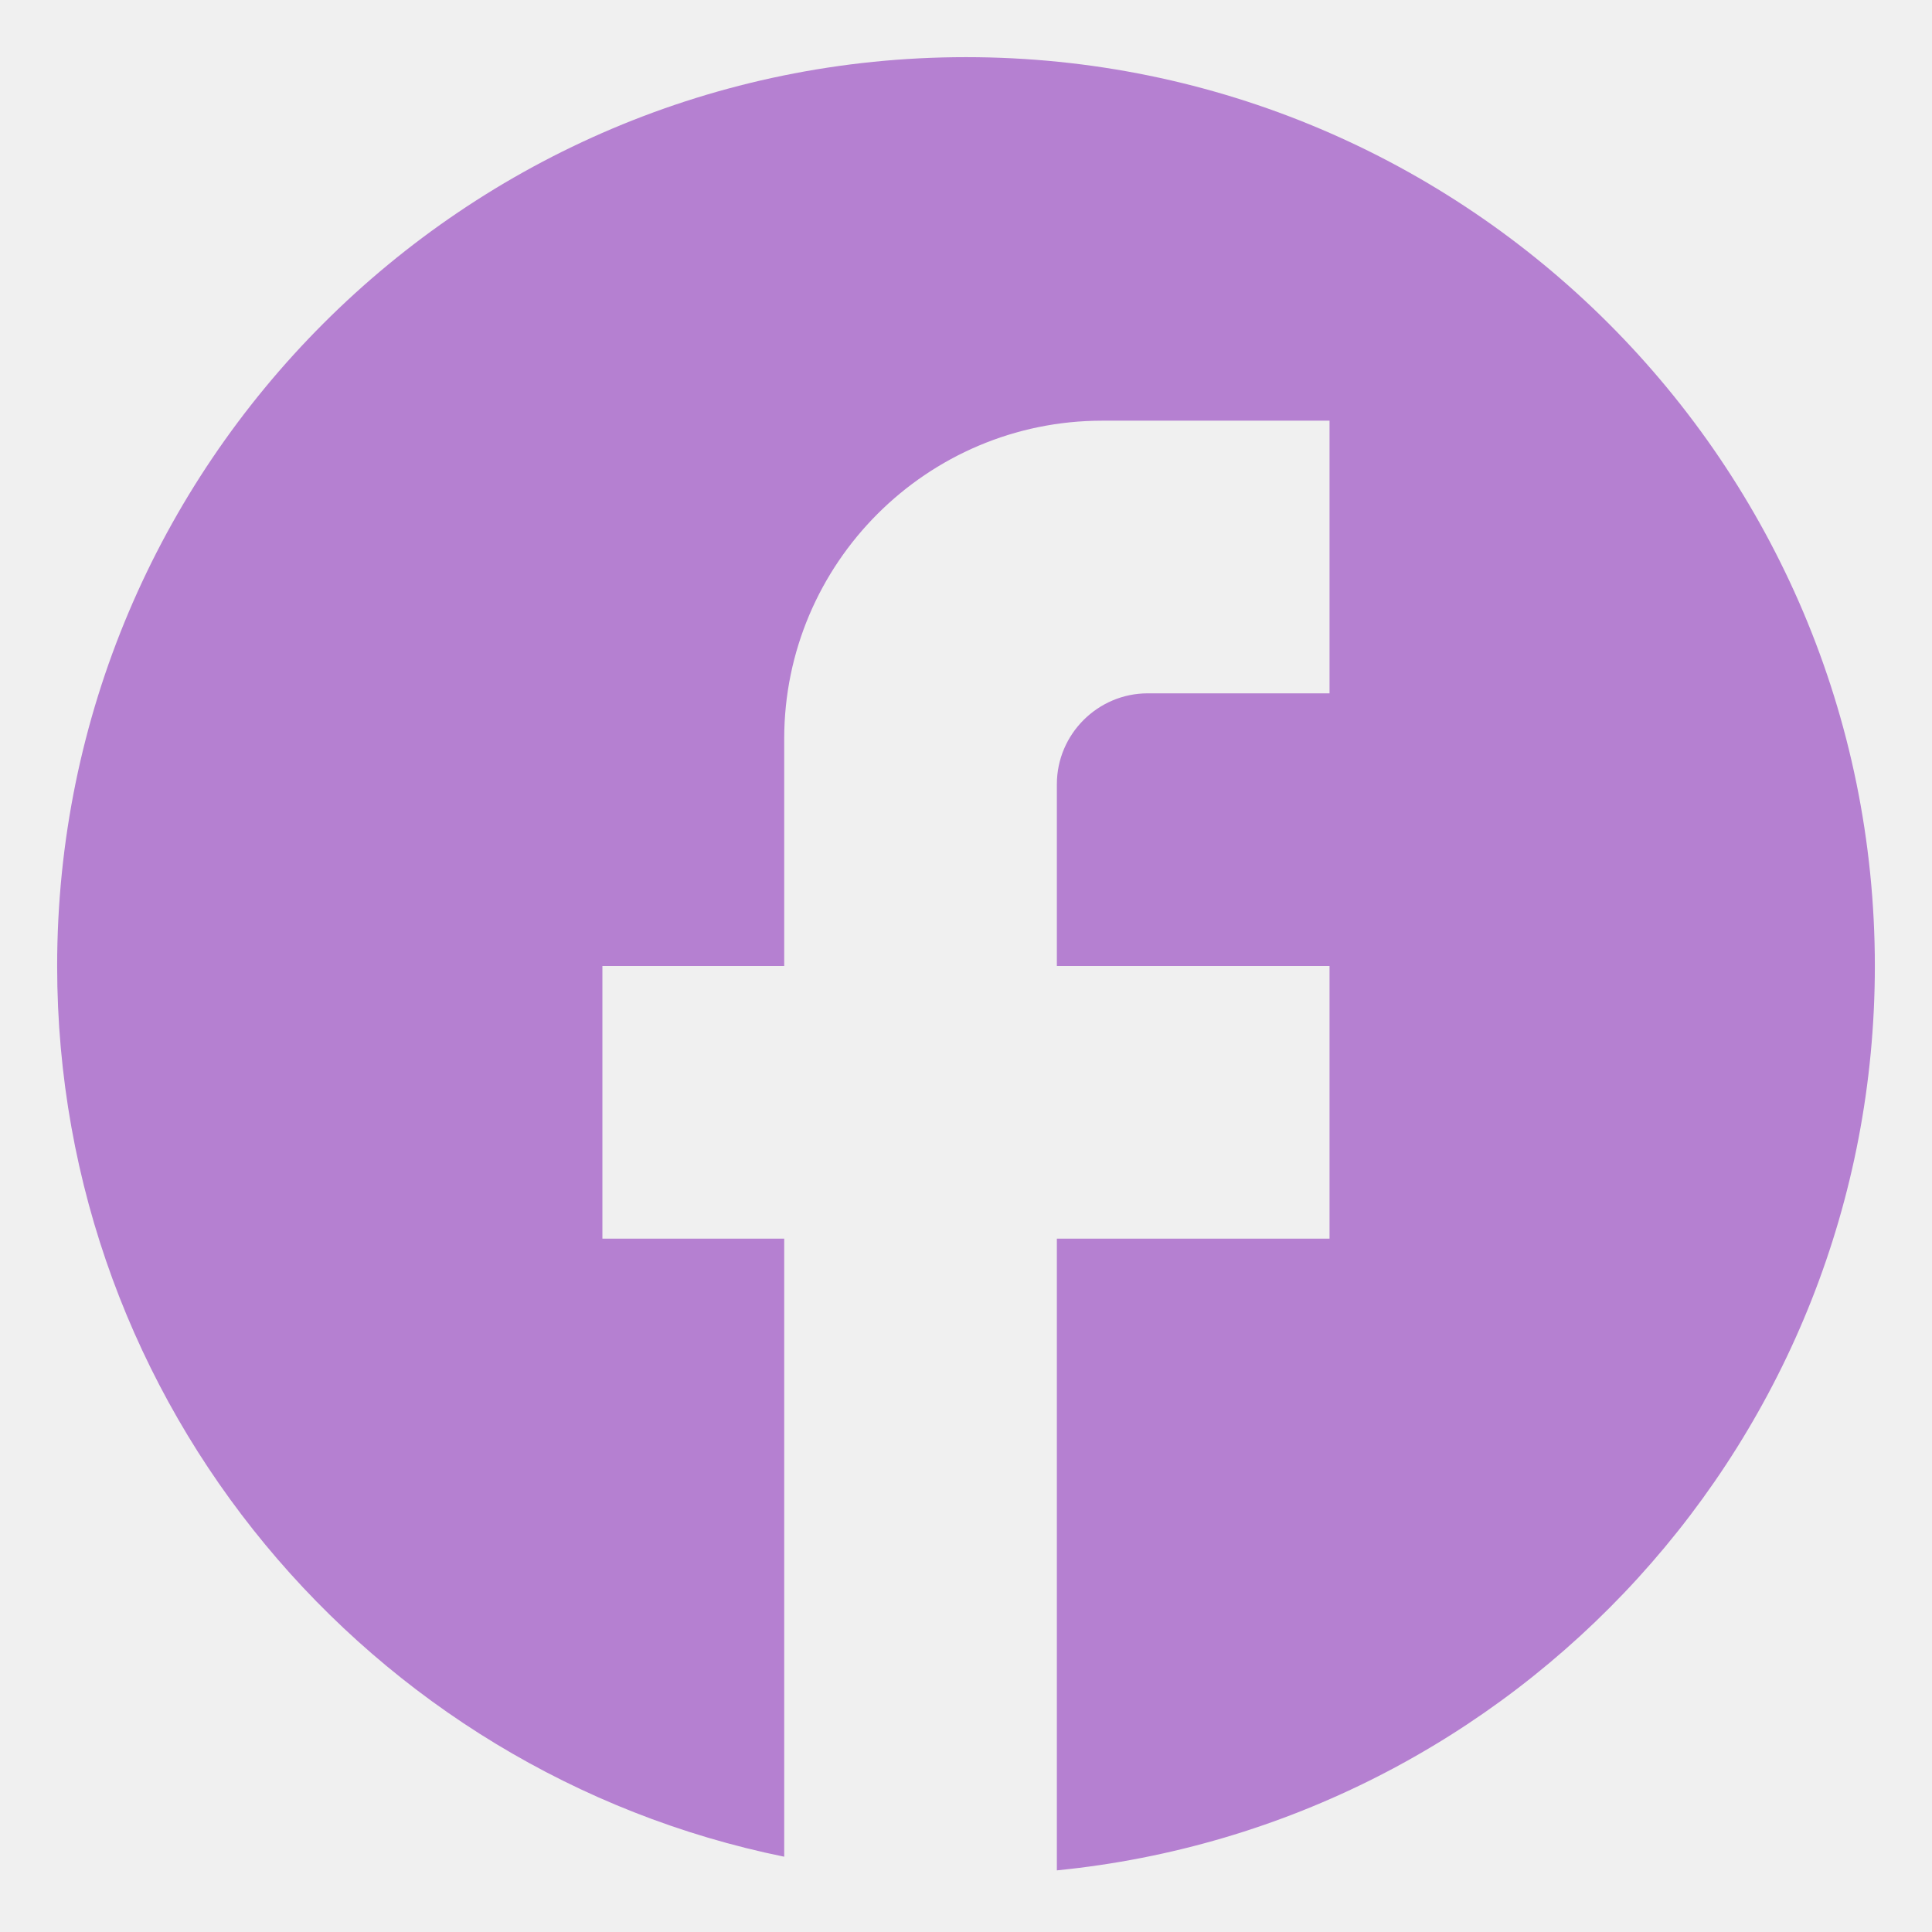
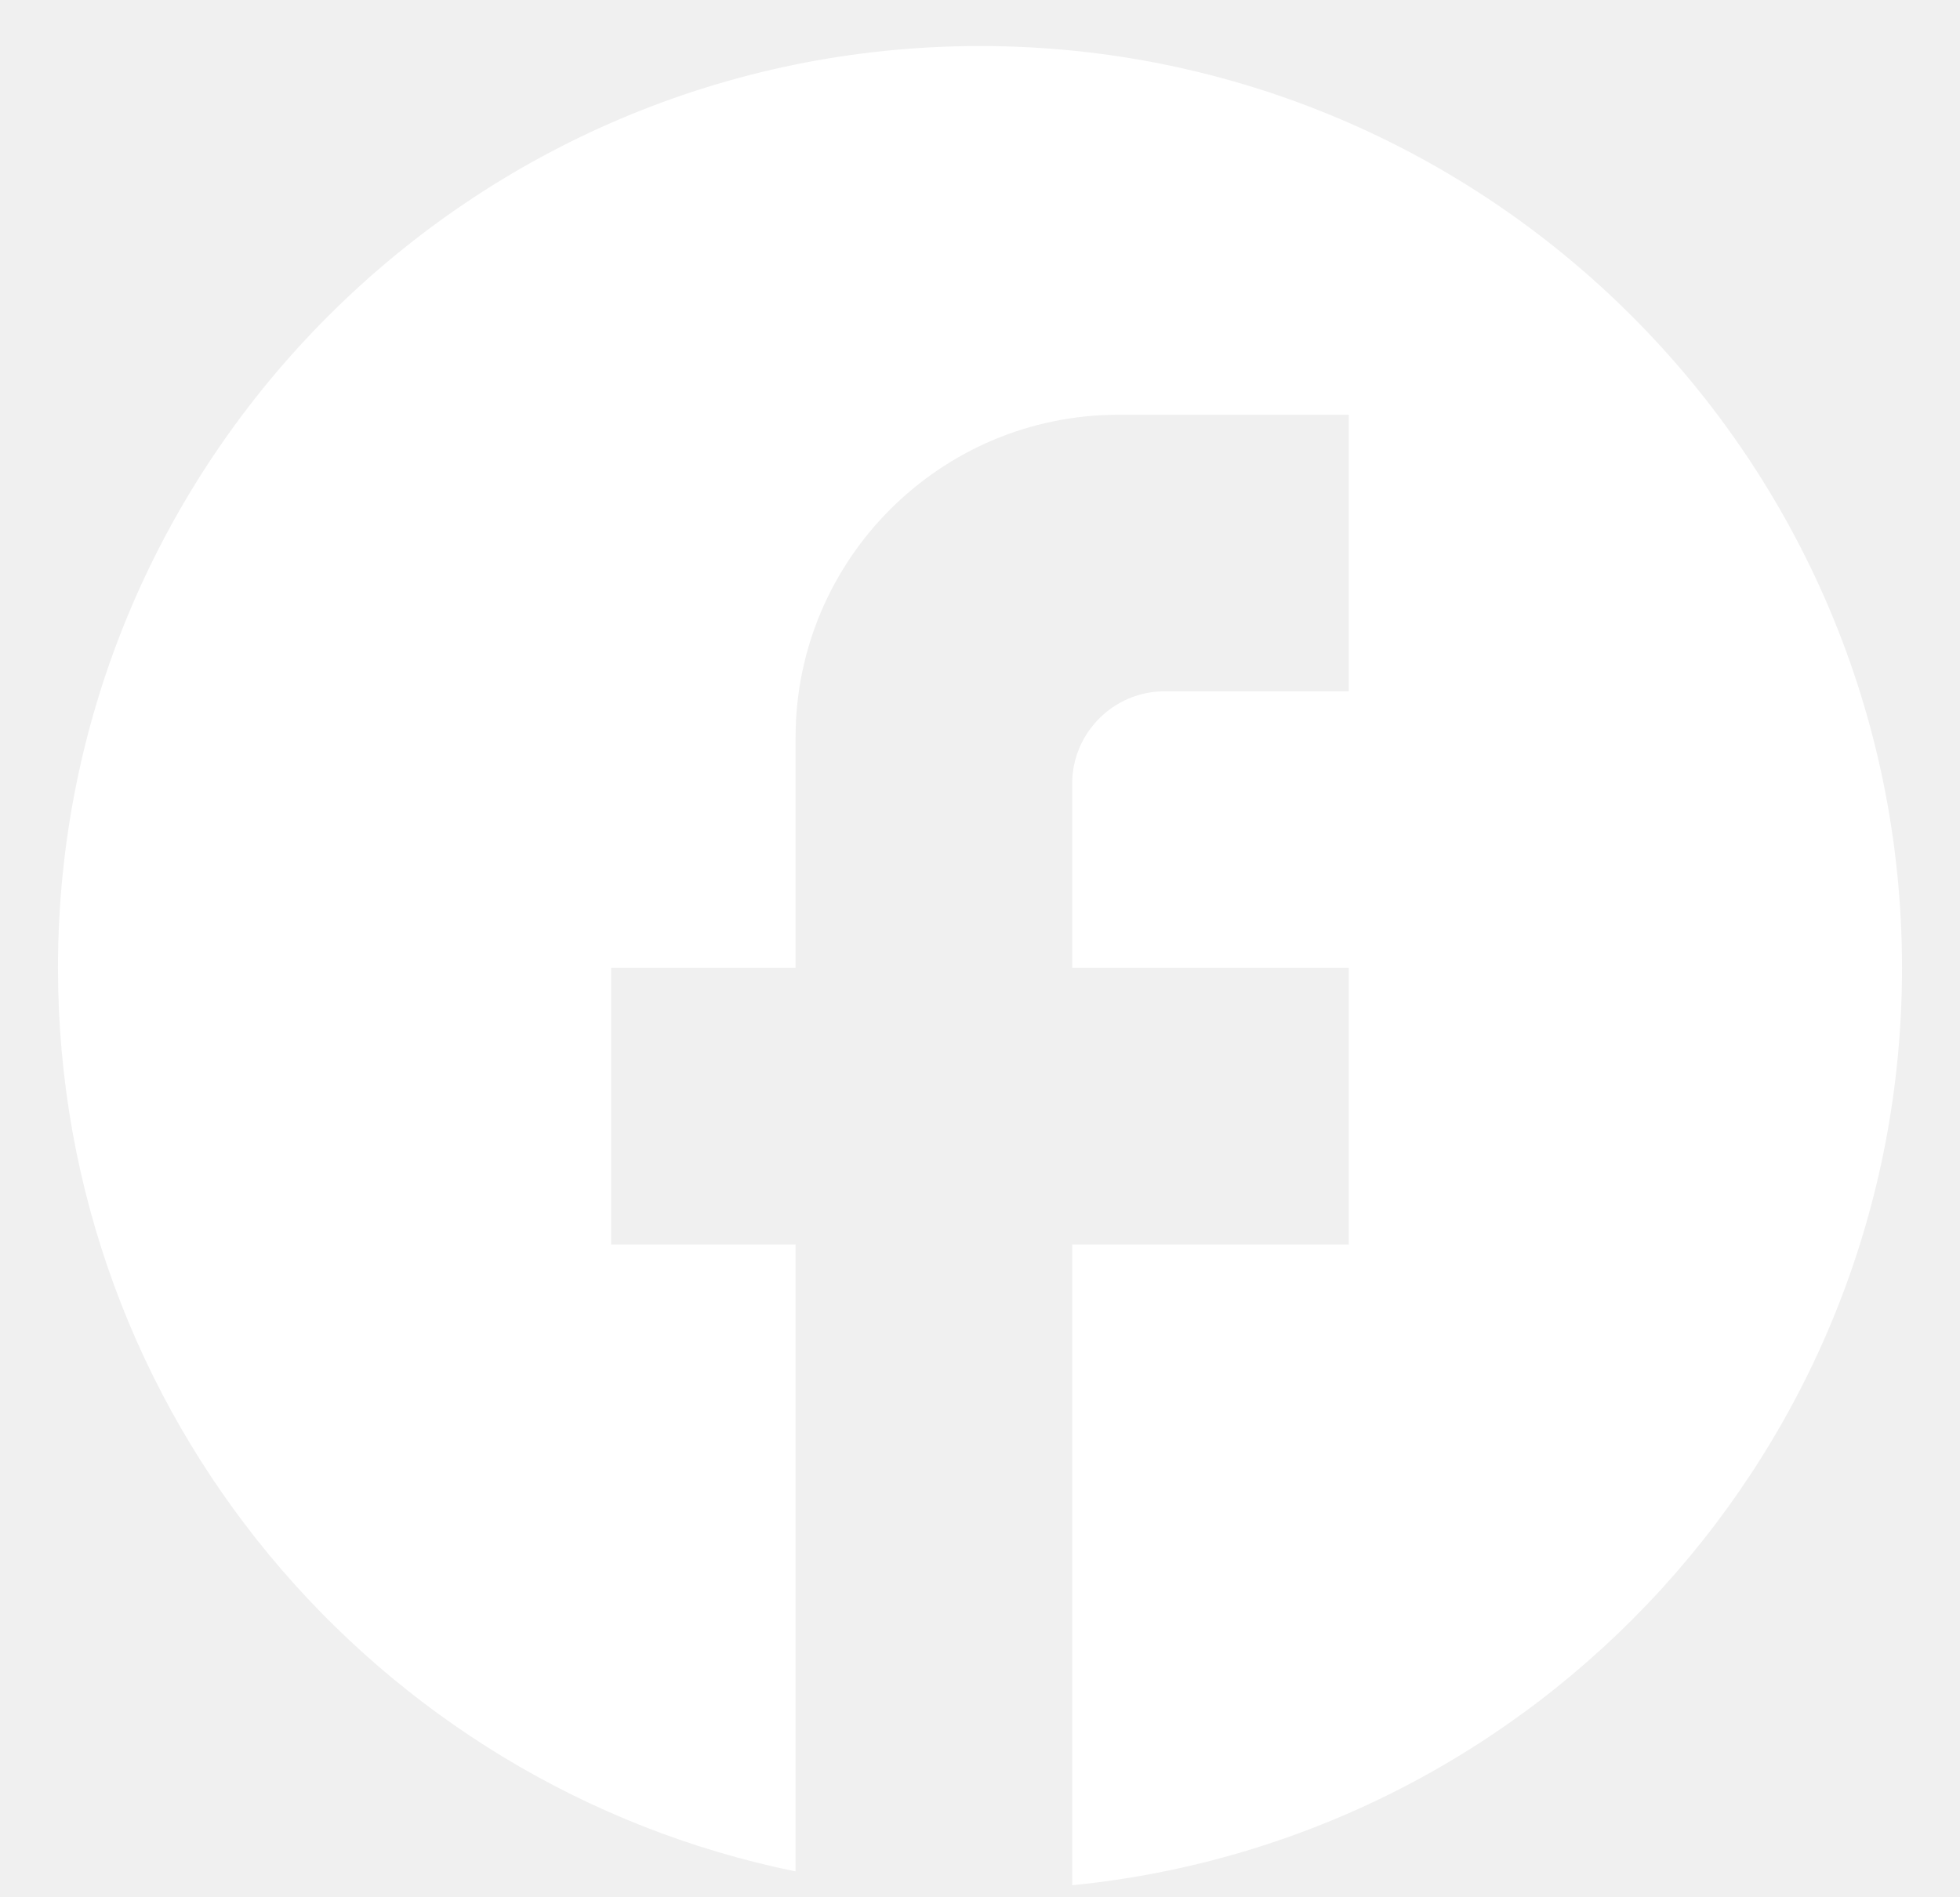
- <svg xmlns="http://www.w3.org/2000/svg" width="31" height="31" viewBox="0 0 31 31" fill="none">
-   <path d="M30.083 15.5C30.083 7.45 23.55 0.917 15.5 0.917C7.45 0.917 0.917 7.45 0.917 15.5C0.917 22.558 5.933 28.436 12.583 29.792V19.875H9.666V15.5H12.583V11.854C12.583 9.04 14.873 6.75 17.687 6.75H21.333V11.125H18.416C17.614 11.125 16.958 11.781 16.958 12.583V15.5H21.333V19.875H16.958V30.011C24.323 29.281 30.083 23.069 30.083 15.5Z" fill="#B580D1" />
+ <svg xmlns="http://www.w3.org/2000/svg" width="31" height="30" viewBox="0 0 31 30" fill="none">
+   <path d="M30.083 15.311C30.083 7.261 23.55 0.728 15.5 0.728C7.45 0.728 0.917 7.261 0.917 15.311C0.917 22.37 5.933 28.247 12.583 29.603V19.686H9.666V15.311H12.583V11.665C12.583 8.851 14.873 6.561 17.687 6.561H21.333V10.936H18.416C17.614 10.936 16.958 11.593 16.958 12.395V15.311H21.333V19.686H16.958V29.822C24.323 29.093 30.083 22.88 30.083 15.311Z" fill="white" />
</svg>
